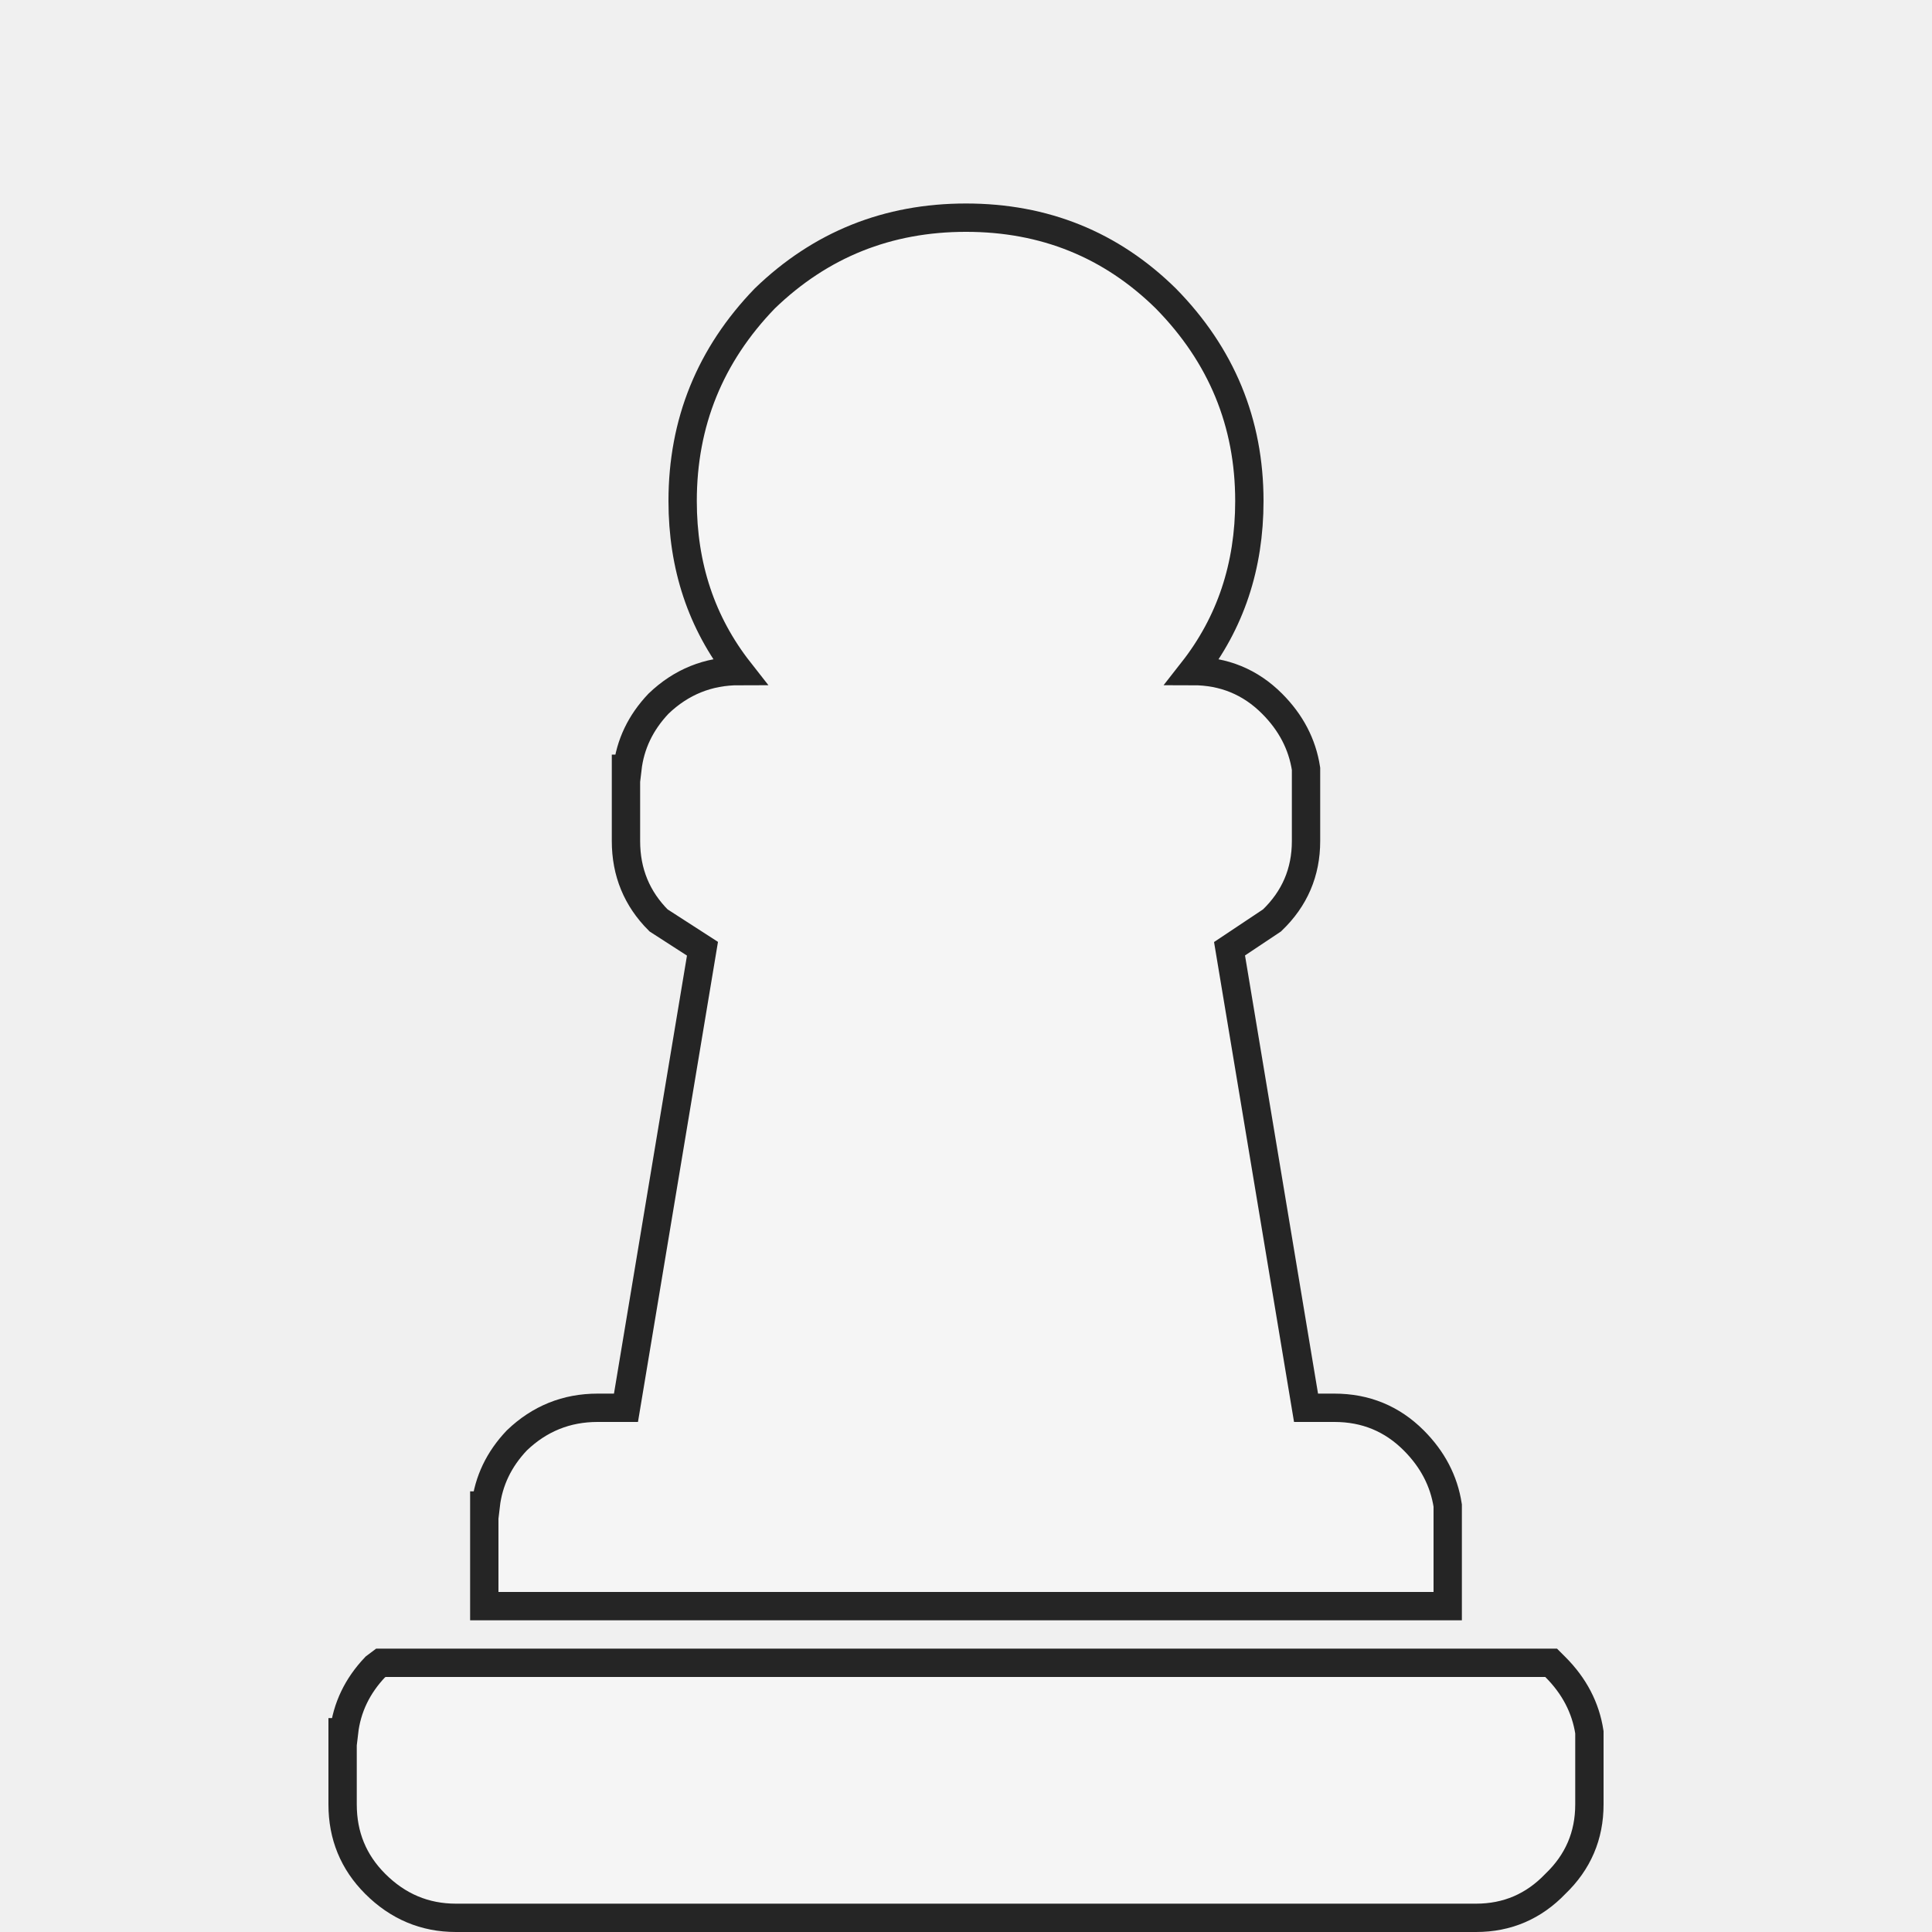
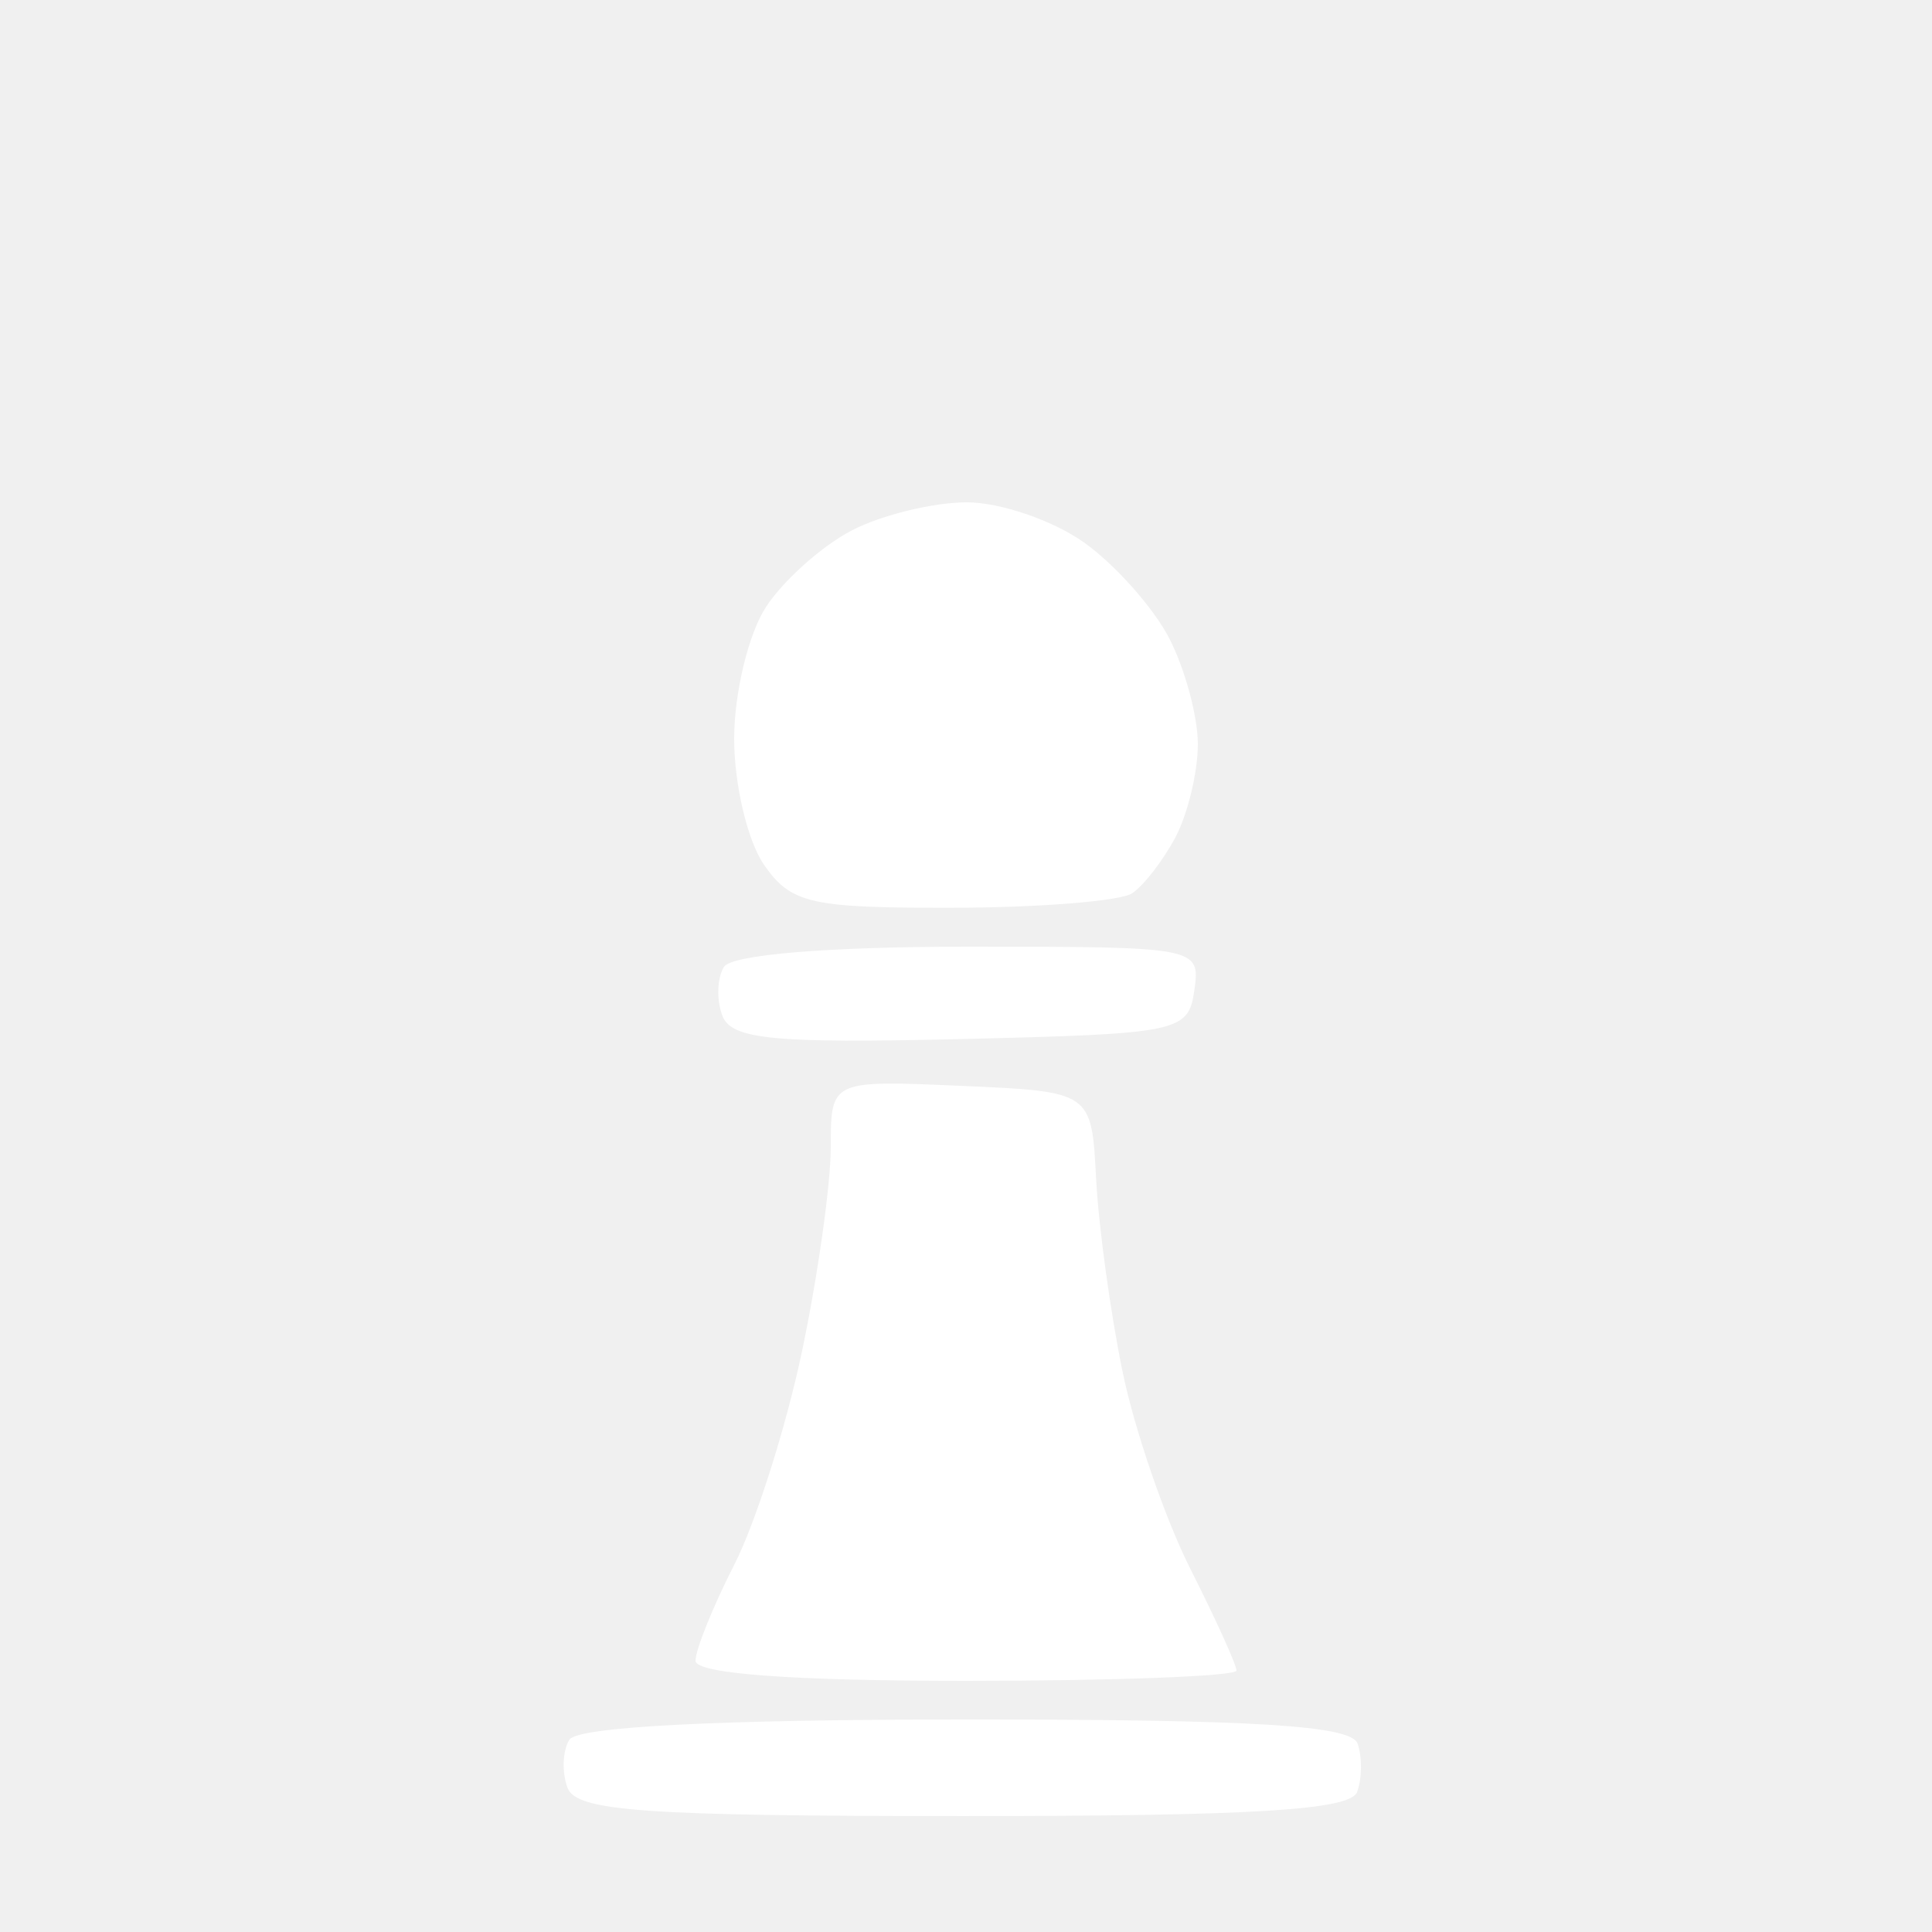
- <svg xmlns="http://www.w3.org/2000/svg" version="1.1" id="svg2383" width="204.545" height="204.545">
-   <defs id="defs2377" />
-   <g id="g2381" transform="matrix(3,0,0,3,102.2725,107.045)" style="fill:#f5f5f5;fill-opacity:1;stroke:#252525;stroke-opacity:1">
-     <path stroke="none" fill="#f5f5f5" d="m 10,-18 q 0,3.45 -2,6 1.65,0 2.8,1.15 1,1 1.2,2.3 V -6 q 0,1.65 -1.2,2.8 L 9.3,-2.2 12,14 h 1 q 1.65,0 2.8,1.15 1,1 1.2,2.3 V 21 h -34 v -3.55 h 0.05 q 0.15,-1.3 1.1,-2.3 Q -14.65,14 -13,14 h 1 l 2.7,-16.2 -1.55,-1 Q -12,-4.35 -12,-6 v -2.55 h 0.05 q 0.15,-1.3 1.1,-2.3 1.2,-1.15 2.85,-1.15 -2,-2.55 -2,-6 0,-4.15 2.9,-7.15 Q -4.15,-28 0,-28 q 4.15,0 7.05,2.85 2.95,3 2.95,7.15 m 8,50 h -36 q -1.65,0 -2.85,-1.2 Q -22,29.65 -22,28 v -2.55 h 0.05 q 0.15,-1.3 1.1,-2.3 l 0.2,-0.15 h 41.3 l 0.15,0.15 q 1,1 1.2,2.3 V 28 q 0,1.65 -1.2,2.8 Q 19.65,32 18,32" id="path2379" style="fill:#f5f5f5;fill-opacity:1;stroke:#252525;stroke-opacity:1" />
+ <svg xmlns="http://www.w3.org/2000/svg" width="100mm" height="100mm" viewBox="0 0 100 100" version="1.1" id="svg5" xml:space="preserve">
+   <defs id="defs2" />
+   <g id="layer1">
+     <path id="rect5593" style="fill:#fff;fill-rule:evenodd;stroke:none;stroke-width:3.727;stroke-linecap:square;stroke-linejoin:bevel" d="m 50.046,26 c -1.73,0 -4.406,0.652 -5.947,1.449 -1.541,0.797 -3.543,2.581 -4.45,3.965 -0.907,1.384 -1.649,4.457 -1.649,6.829 0,2.372 0.701,5.313 1.557,6.536 1.395,1.992 2.407,2.221 9.75,2.207 4.506,-0.008 8.688,-0.346 9.293,-0.75 0.605,-0.404 1.618,-1.718 2.251,-2.919 0.632,-1.201 1.149,-3.361 1.149,-4.8 0,-1.438 -0.668,-3.908 -1.485,-5.487 -0.817,-1.579 -2.799,-3.807 -4.404,-4.95 -1.606,-1.143 -4.335,-2.079 -6.065,-2.079 z m 0.083,23 c -7.294,0 -12.265,0.412 -12.658,1.048 -0.356,0.576 -0.392,1.715 -0.079,2.532 0.468,1.219 2.674,1.433 12.339,1.202 11.345,-0.272 11.781,-0.363 12.089,-2.532 0.316,-2.226 0.193,-2.25 -11.691,-2.25 z m -4.281,7.087 c -2.848,0.038 -2.848,0.691 -2.848,3.302 0,1.914 -0.671,6.669 -1.491,10.567 -0.82,3.898 -2.395,8.86 -3.5,11.026 -1.105,2.166 -2.009,4.406 -2.009,4.978 0,0.67 4.976,1.04 14,1.04 7.7,0 14,-0.24 14,-0.533 0,-0.293 -1.071,-2.656 -2.381,-5.25 -1.309,-2.594 -2.891,-7.192 -3.515,-10.217 -0.624,-3.025 -1.241,-7.525 -1.37,-10 -0.235,-4.5 -0.235,-4.5 -6.985,-4.796 -1.687,-0.074 -2.953,-0.13 -3.902,-0.117 z m 4.128,32.913 c -12.765,0 -20.089,0.374 -20.505,1.047 -0.356,0.576 -0.397,1.701 -0.09,2.5 0.461,1.202 3.985,1.452 20.481,1.452 15.028,0 20.038,-0.307 20.384,-1.25 0.253,-0.687 0.263,-1.813 0.023,-2.5 -0.329,-0.943 -5.306,-1.25 -20.293,-1.25 z" />
  </g>
</svg>
